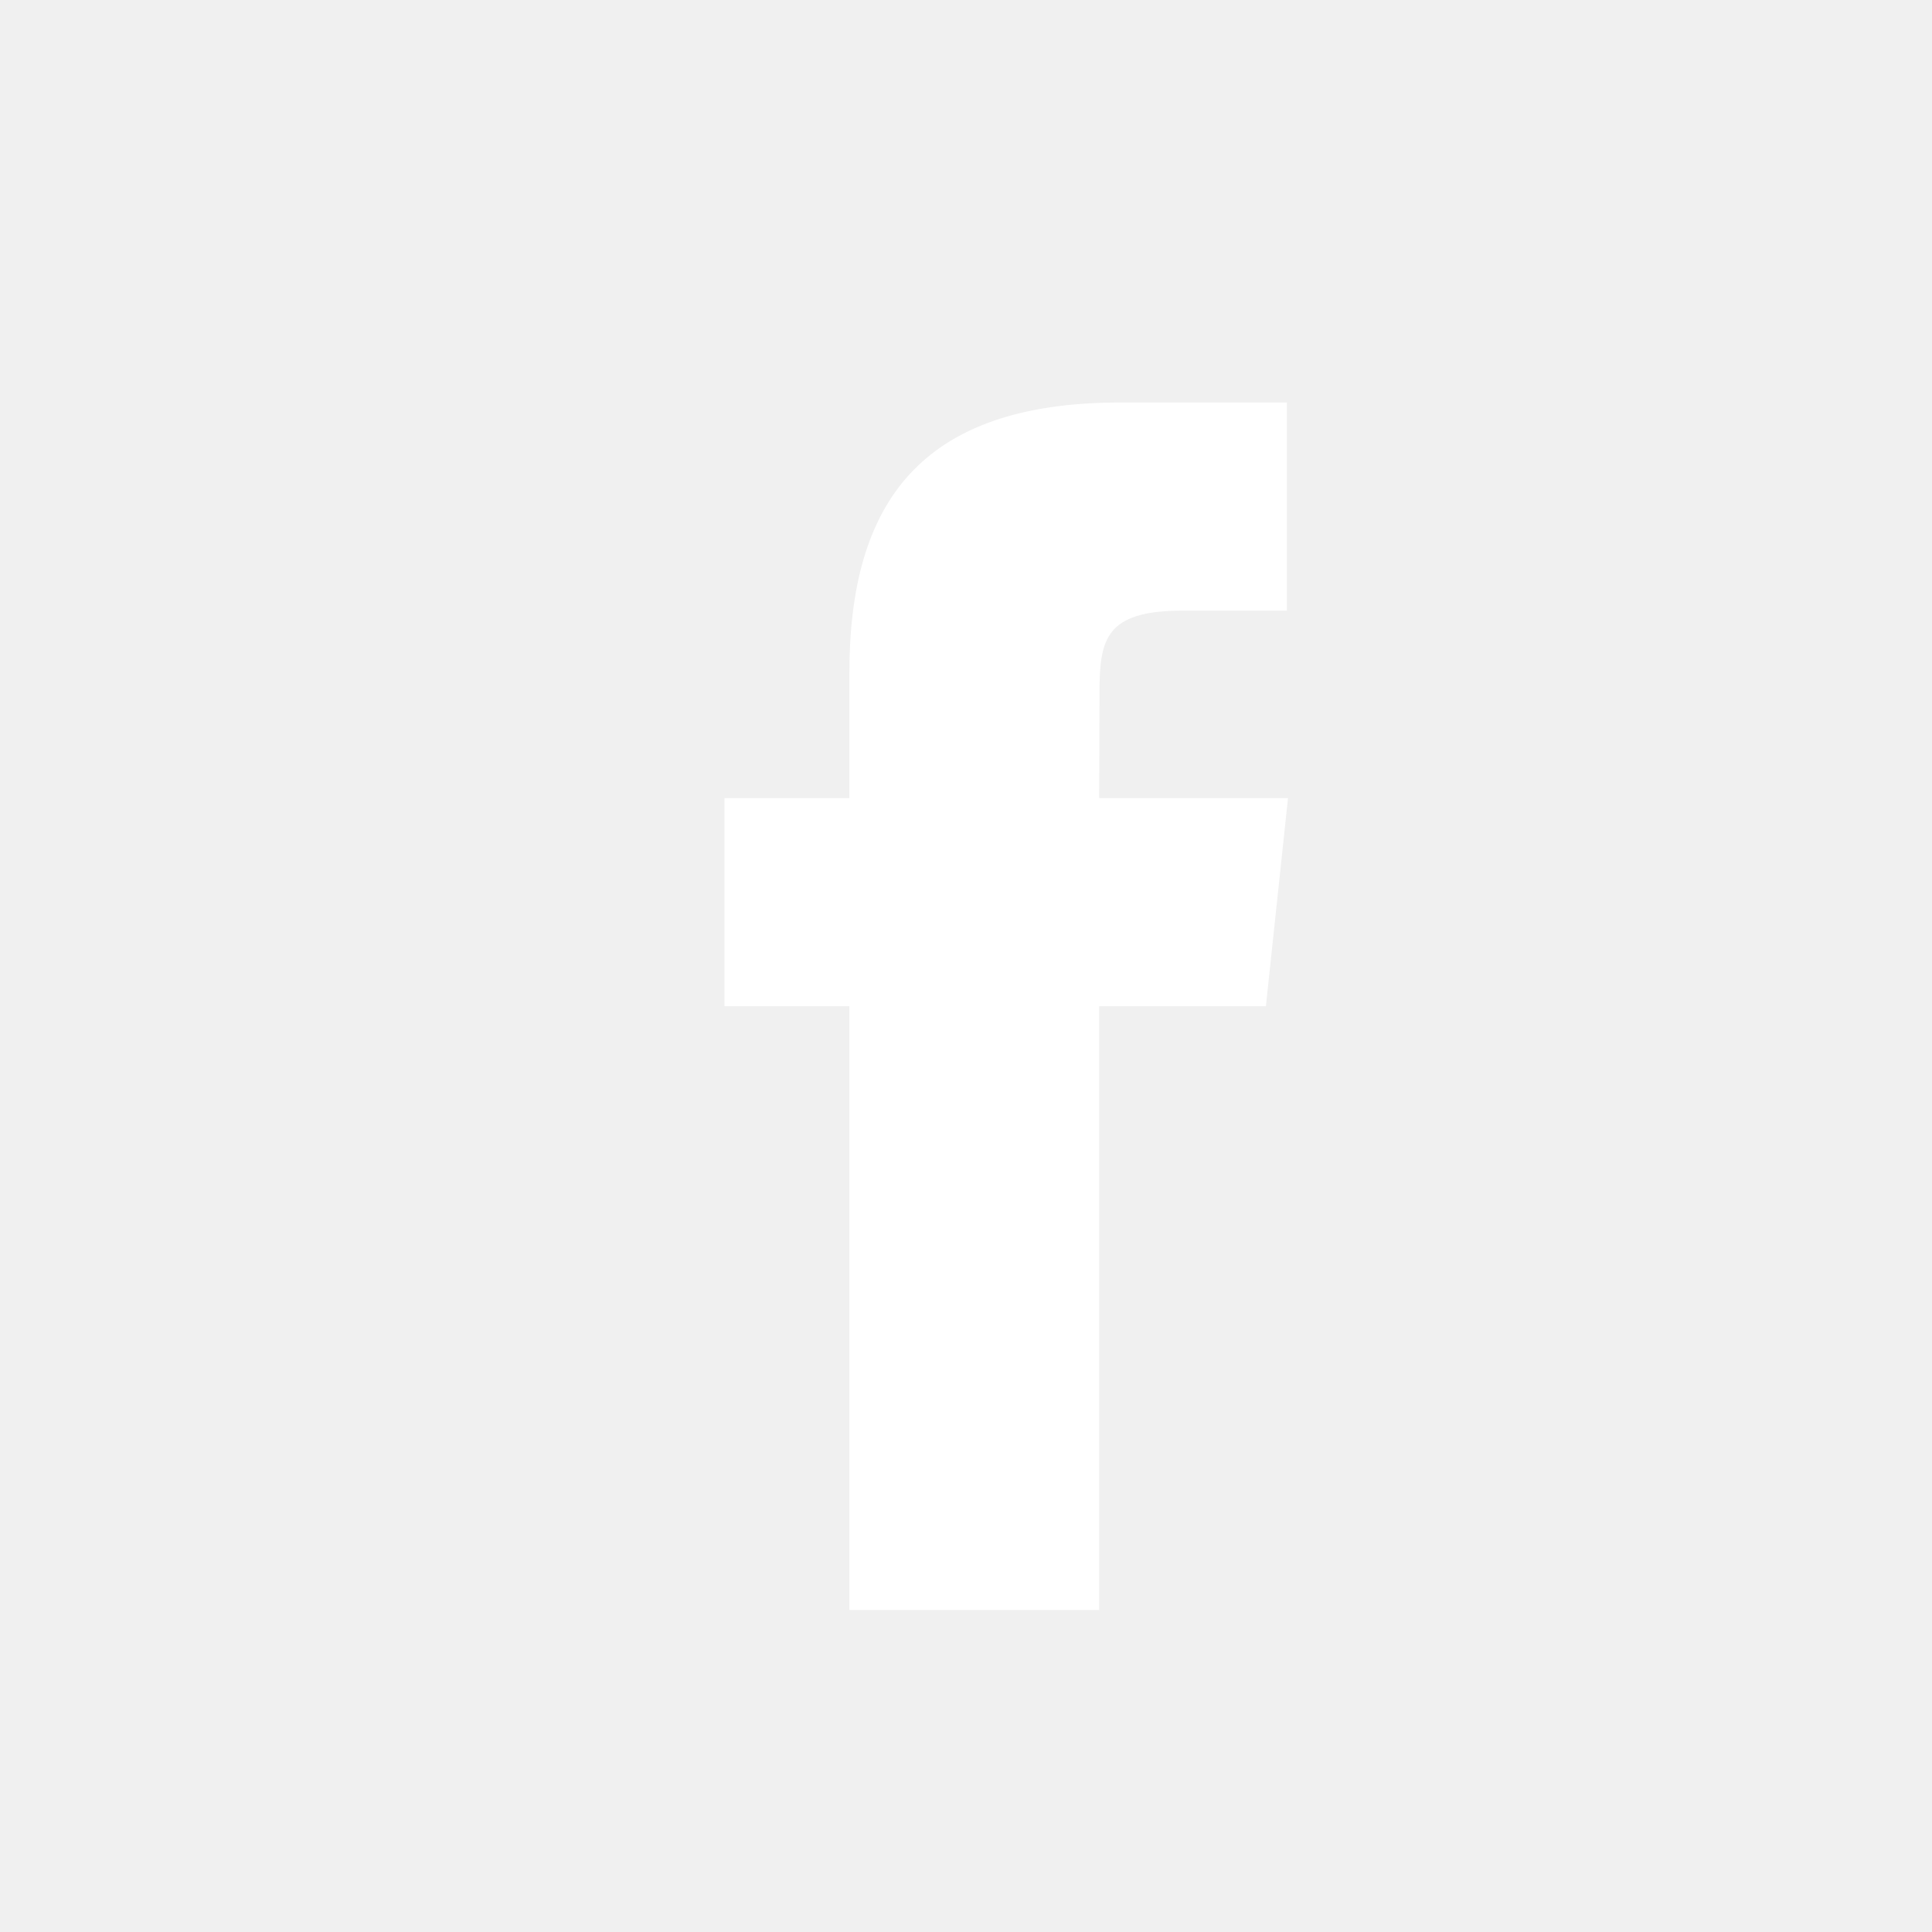
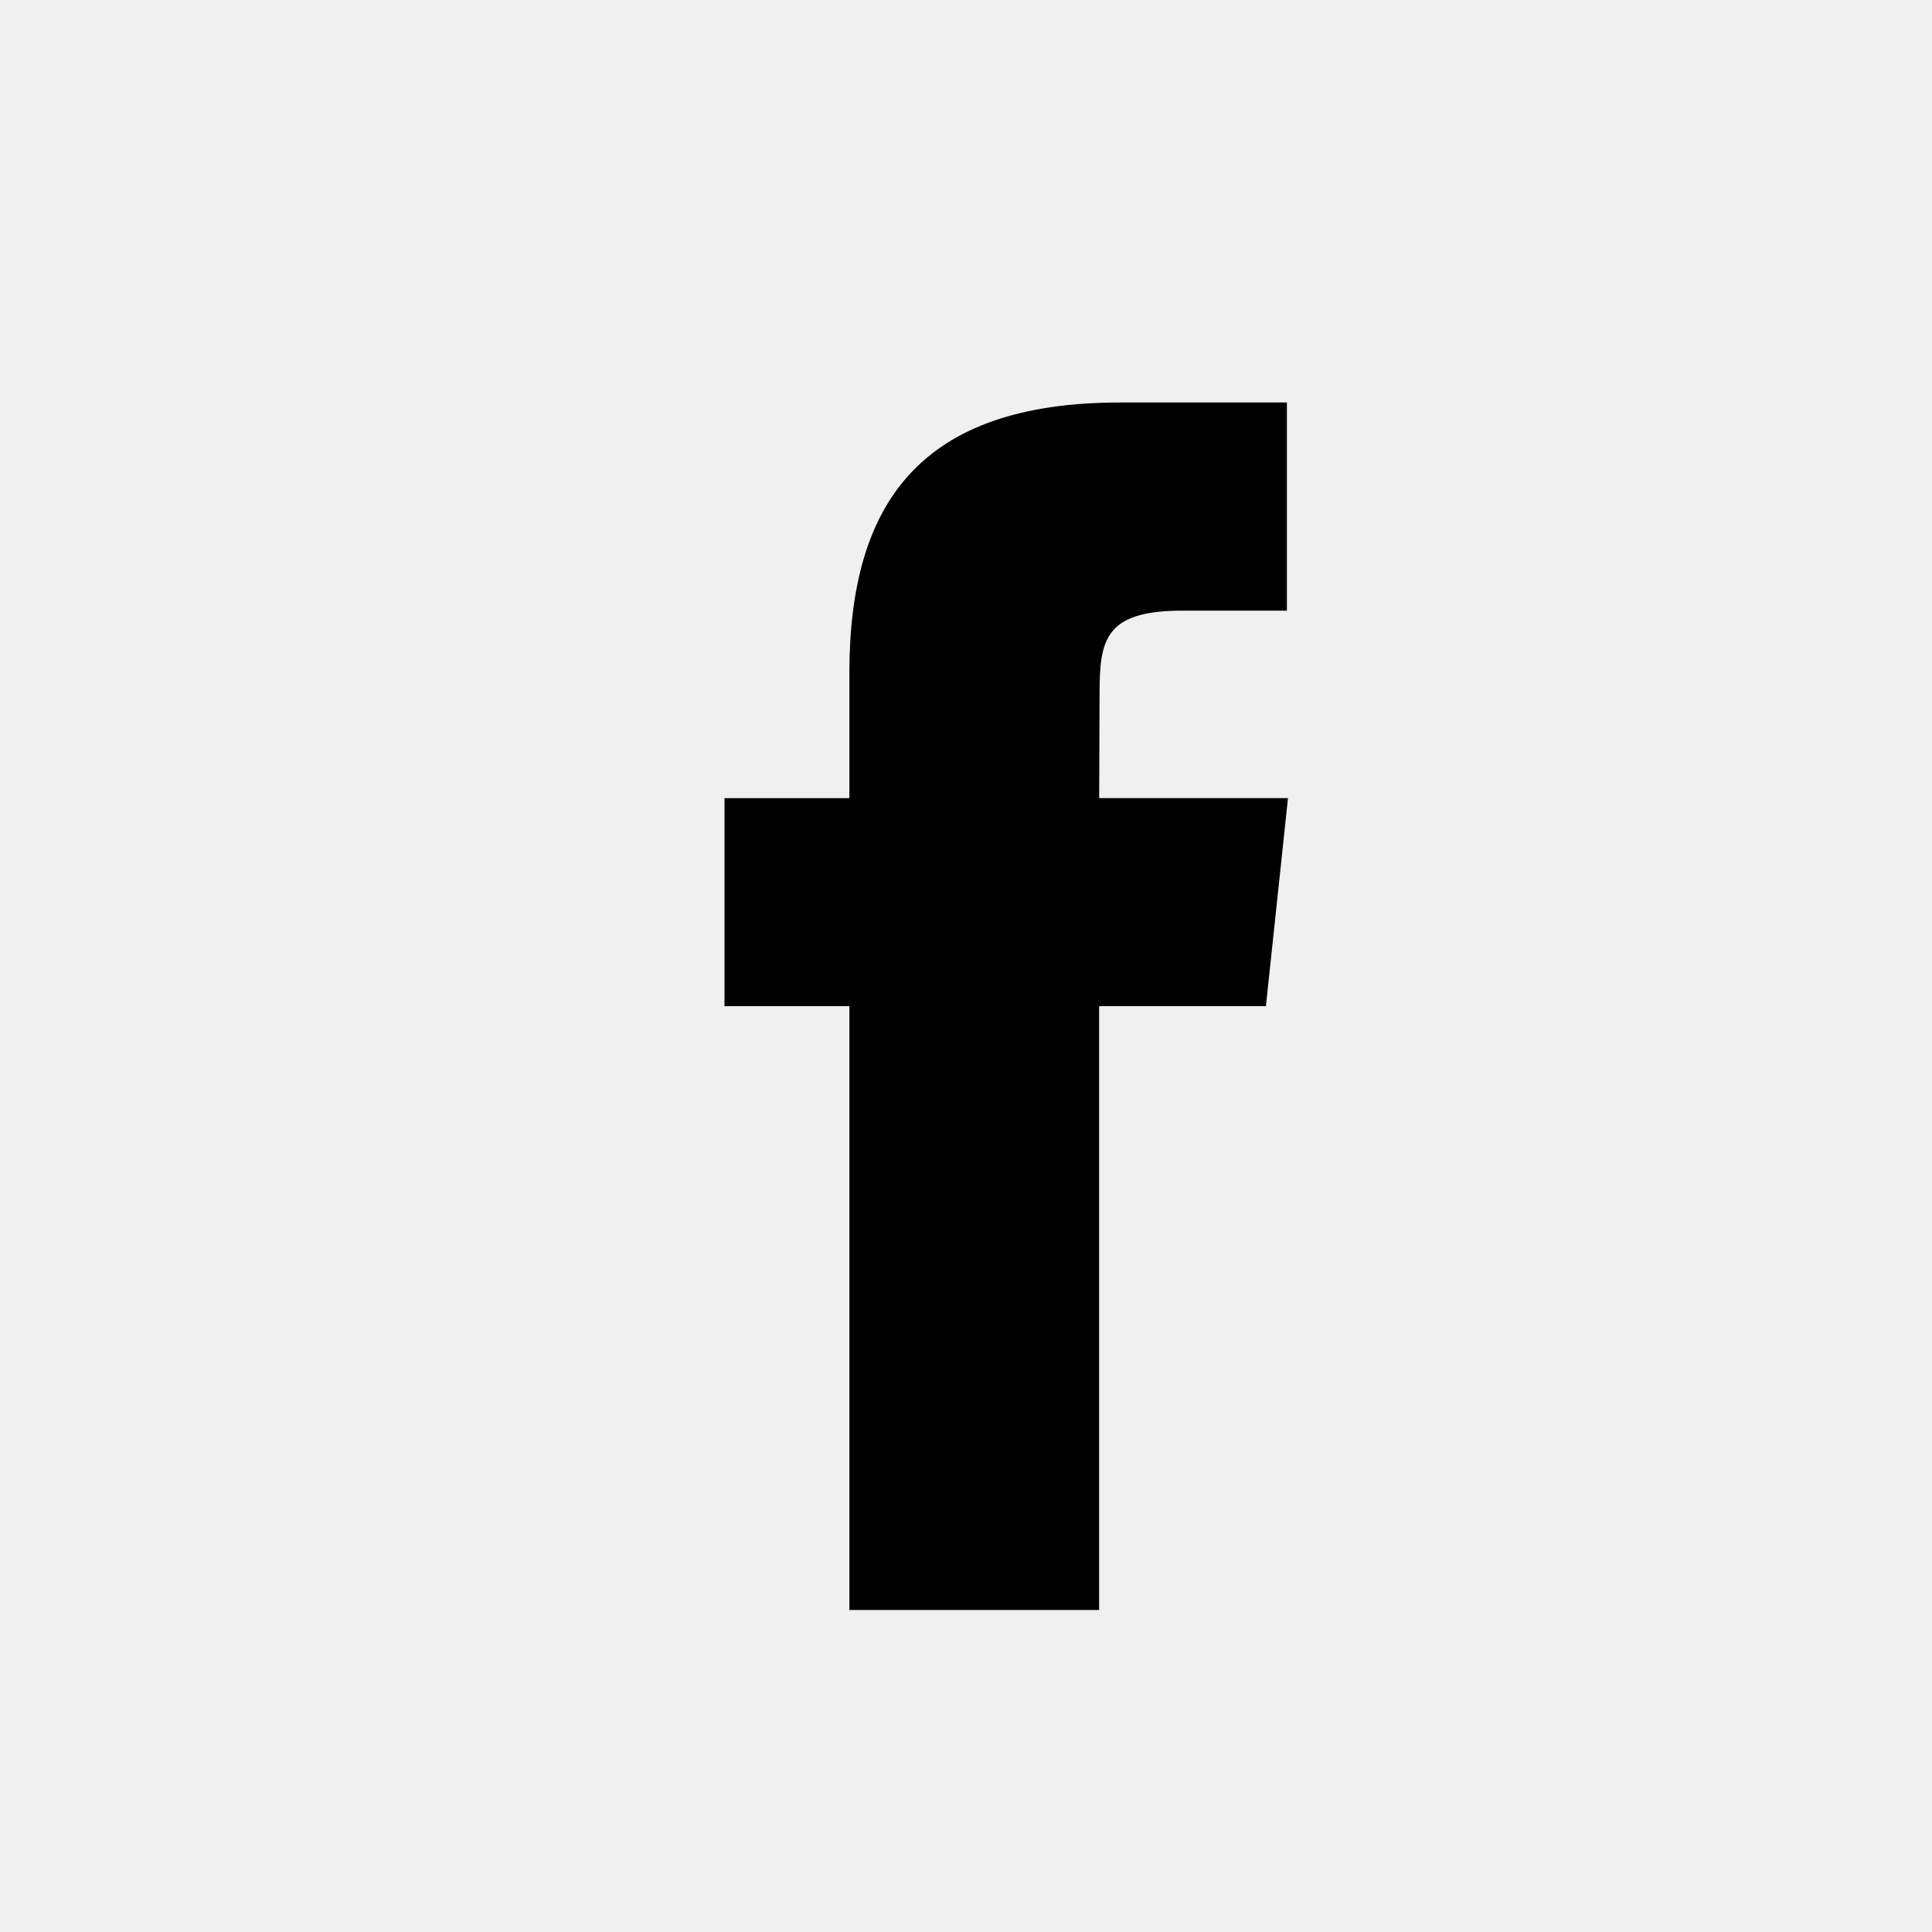
- <svg xmlns="http://www.w3.org/2000/svg" width="30px" height="30px" viewBox="0 0 30 30" version="1.1">
-   <g id="socialmysocialfacebook" fill-opacity="1">
-     <path d="M-1809 -146L-1809 -146L-1809 -116L-1839 -116L-1839 -146L-1809 -146Z" id="socialmysocialfacebook" fill="none" stroke="none" />
-     <path d="M17.069 25L13.189 25L13.189 15.624L11.25 15.624L11.25 12.393L13.189 12.393L13.189 10.454C13.189 7.818 14.283 6.25 17.393 6.25L19.982 6.25L19.982 9.482L18.364 9.482C17.153 9.482 17.073 9.933 17.073 10.776L17.068 12.393L20 12.393L19.657 15.624L17.068 15.624L17.068 25L17.069 25Z" id="facebook" fill="#FFFFFF" fill-rule="evenodd" stroke="none" />
-   </g>
+ <svg xmlns="http://www.w3.org/2000/svg" width="30" height="30">
+   <path fill="none" d="M-1809-146v30h-30v-30h30Z" />
+   <path fill="#000" fill-rule="evenodd" d="M17.069 25h-3.88v-9.376H11.25v-3.23h1.939v-1.94c0-2.636 1.094-4.204 4.204-4.204h2.59v3.232h-1.619c-1.21 0-1.29.451-1.29 1.294l-.006 1.617H20l-.343 3.23h-2.59V25h.002Z" />
</svg>
